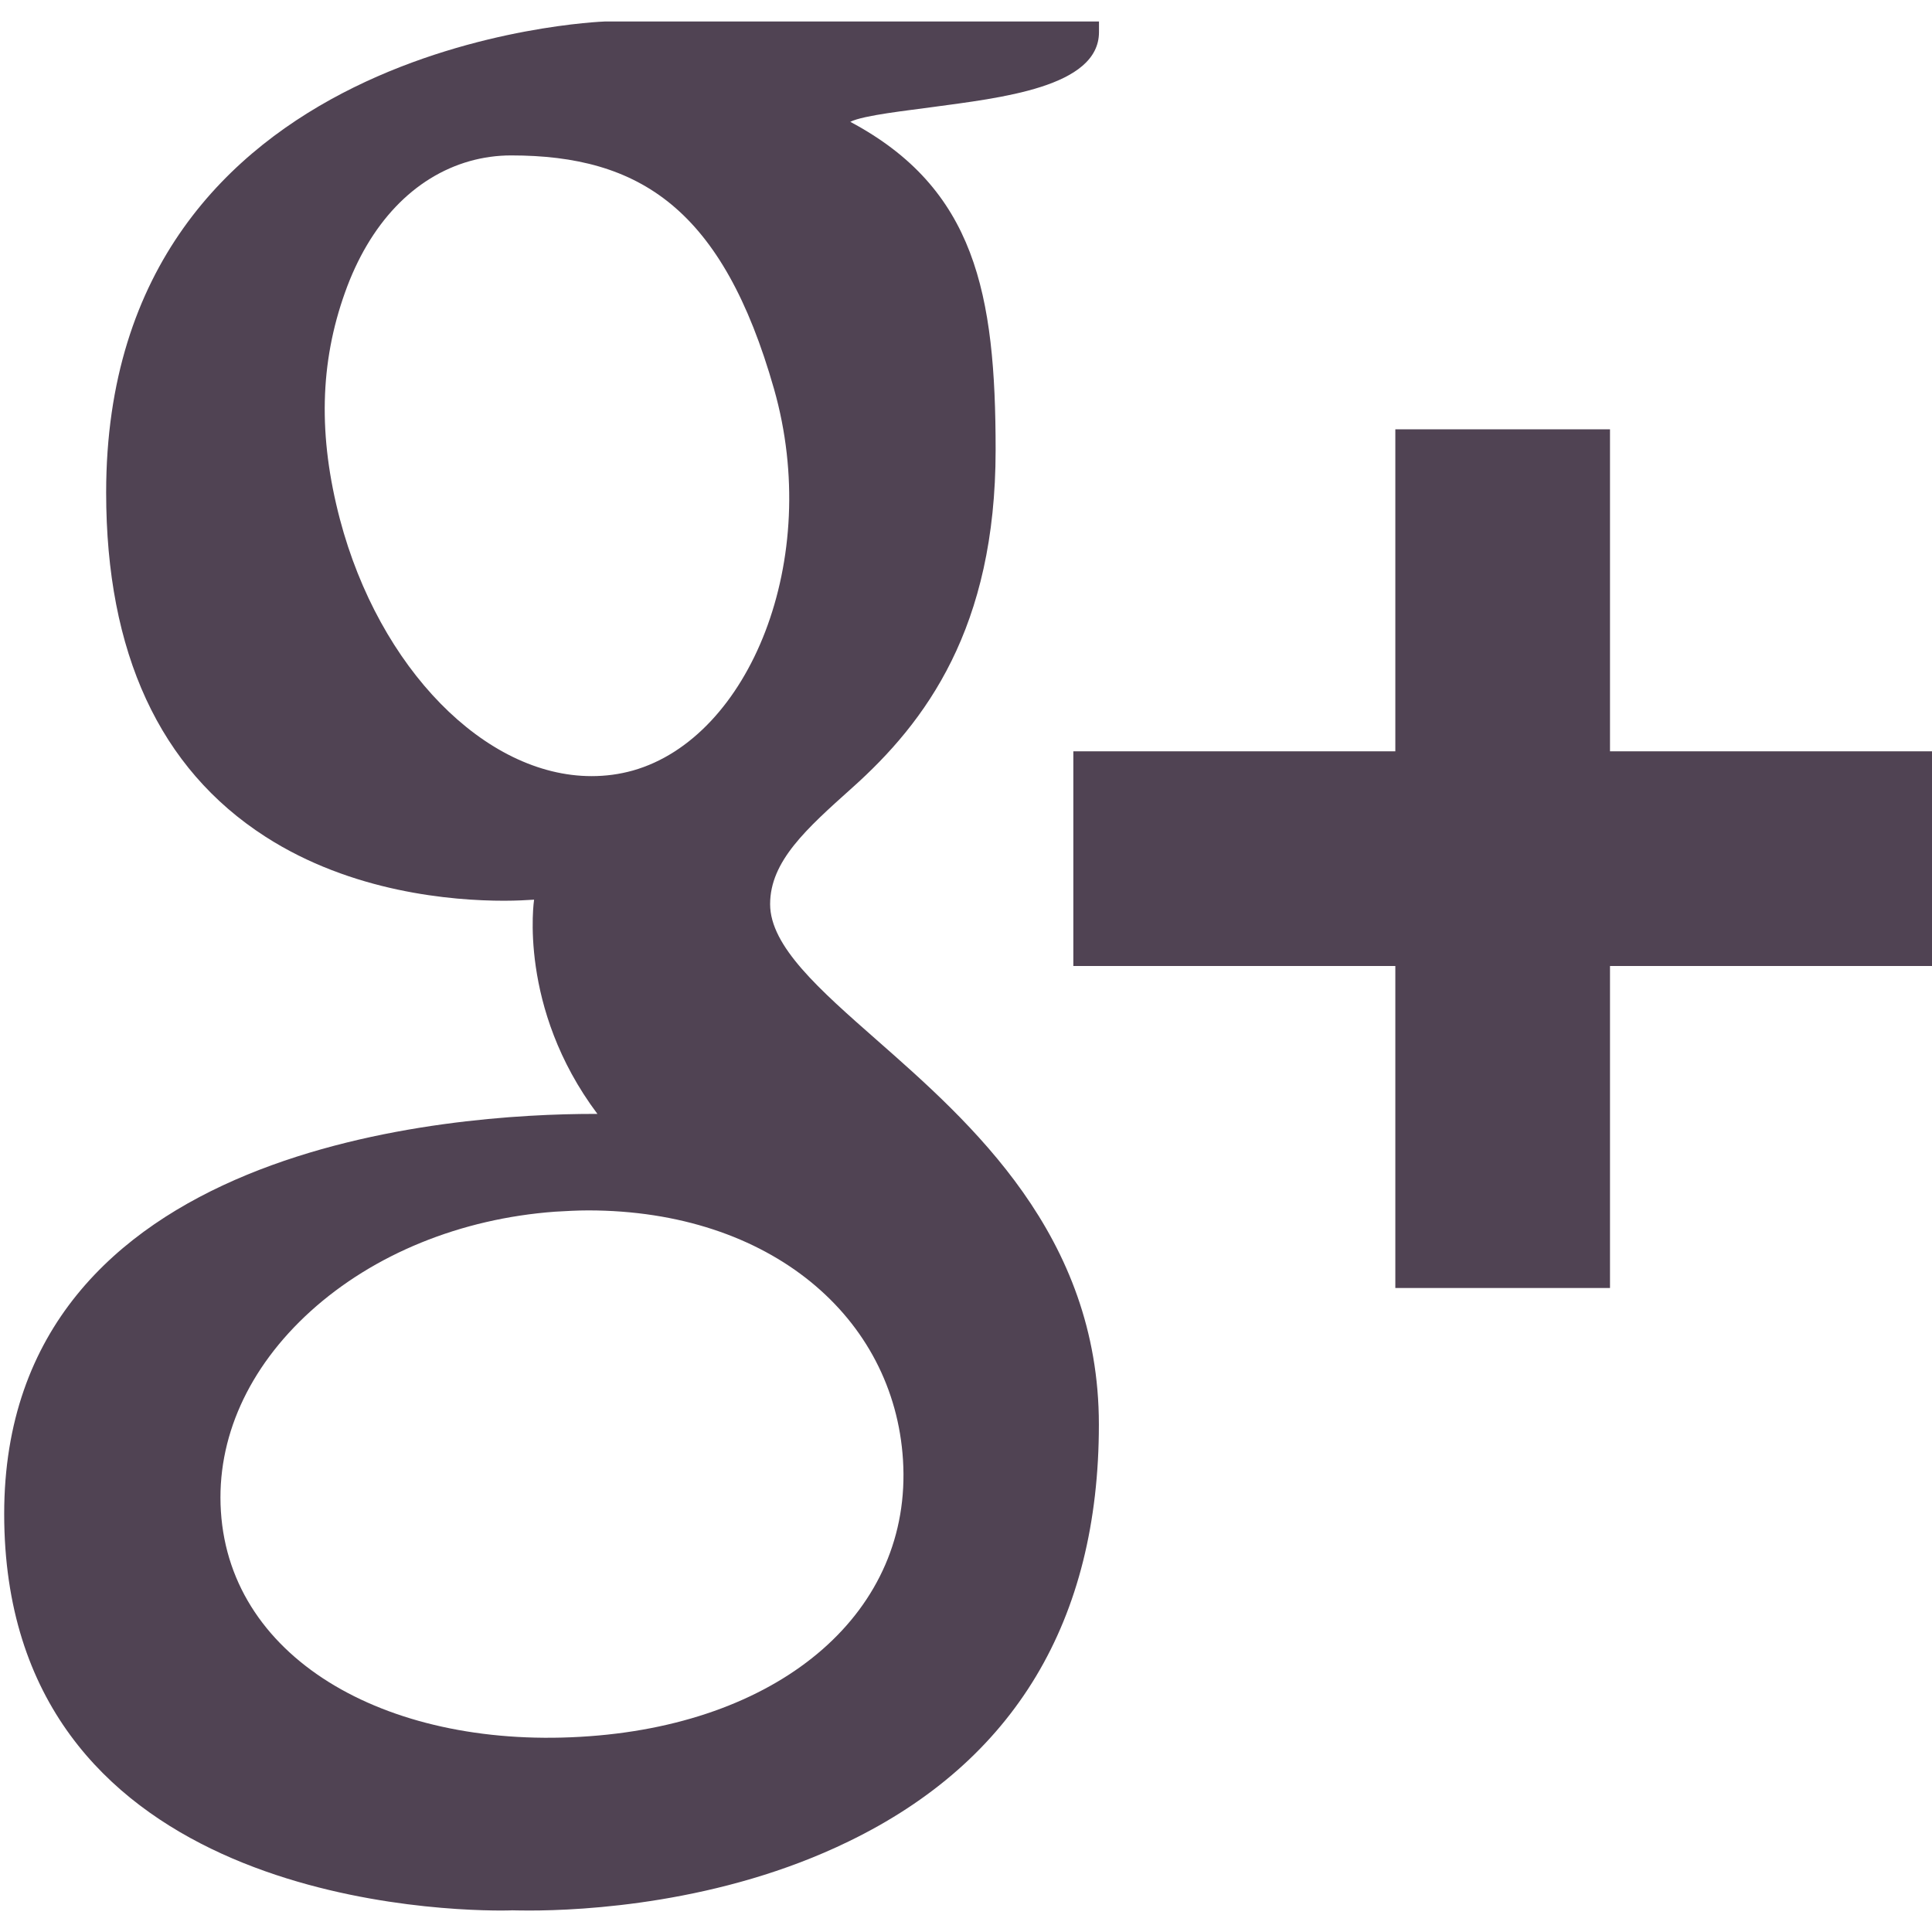
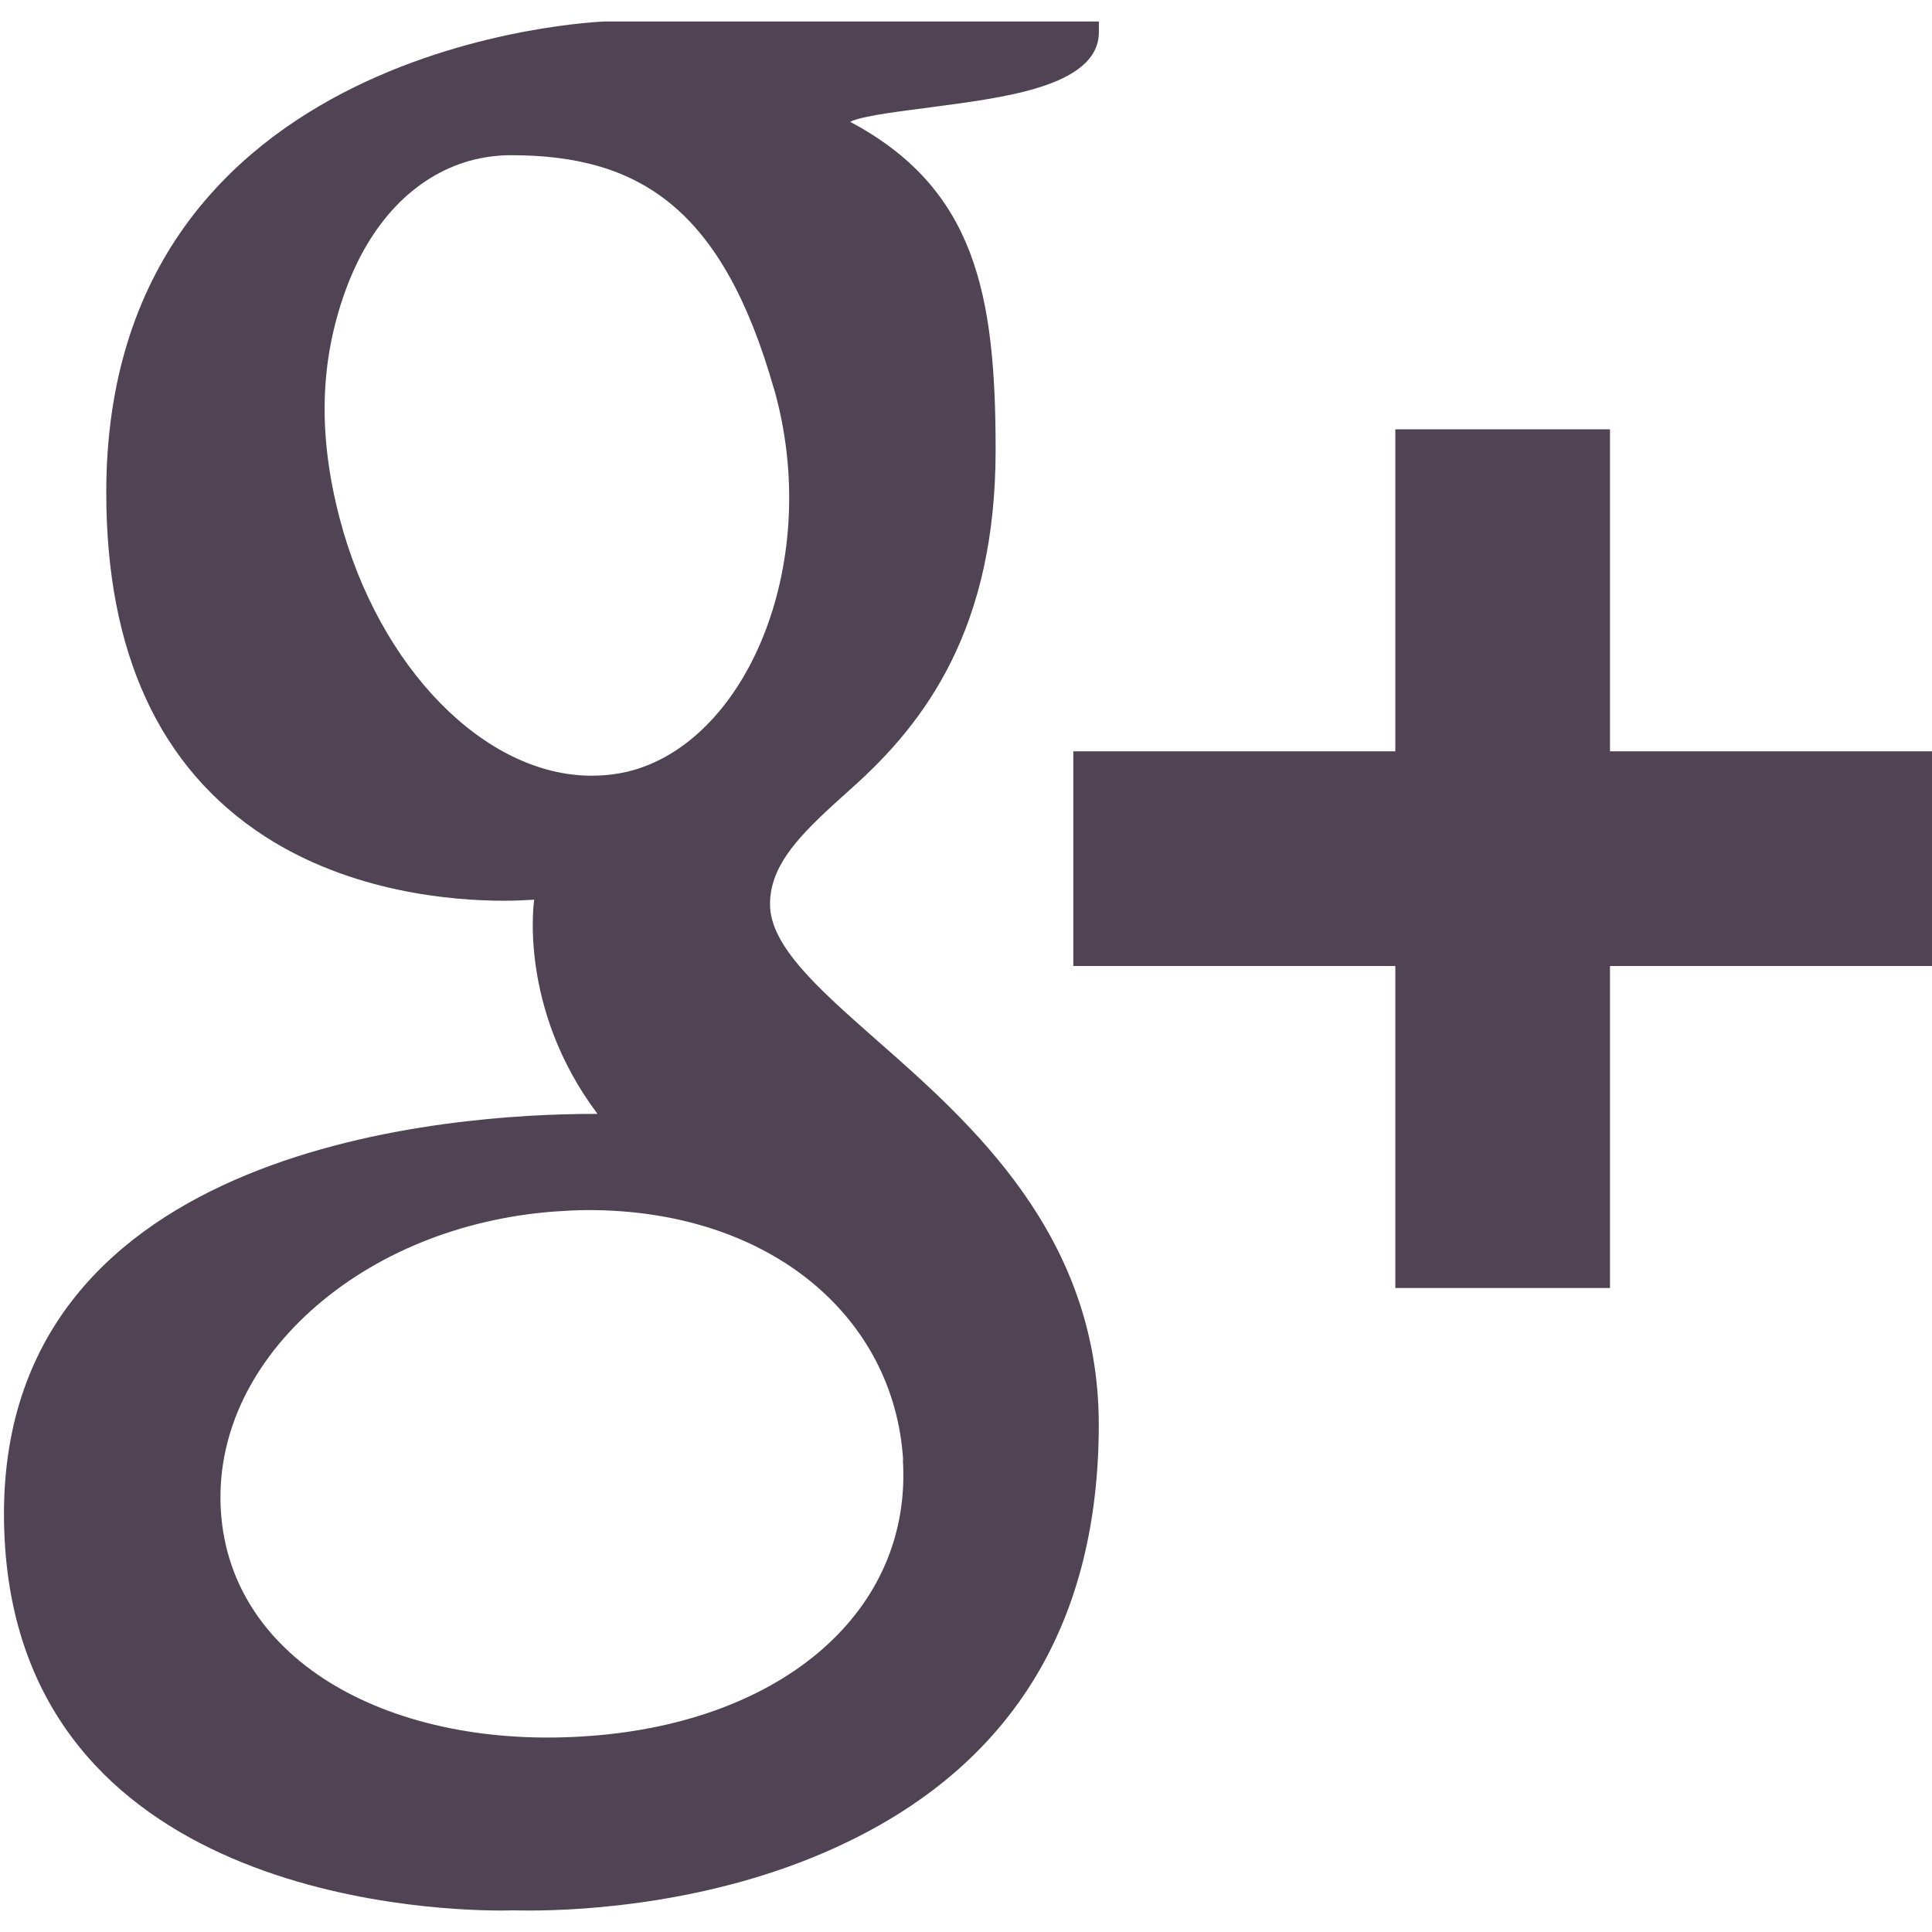
- <svg xmlns="http://www.w3.org/2000/svg" width="18px" height="18px" viewBox="0 0 18 18" version="1.1">
-   <defs />
-   <g id="Production" stroke="none" stroke-width="1" fill="none" fill-rule="evenodd">
-     <g id="Jobs-description-Copy" transform="translate(-831, -1628)" fill="#504353">
-       <g id="Line-Copy-2-+-Group-+-TAGGED-WITH-+-Sales,-Marketing-+-Shape" transform="translate(32, 1601)">
-         <g id="Group" transform="translate(571, 26)">
-           <path d="M228.989,5.589 C228.989,7.083 229.488,8.161 230.471,8.794 C231.277,9.314 232.211,9.392 232.697,9.392 C232.815,9.392 232.91,9.386 232.976,9.382 C232.976,9.382 232.822,10.386 233.566,11.378 L233.532,11.378 C232.243,11.378 228.039,11.647 228.039,15.105 C228.039,18.621 231.9,18.8 232.675,18.8 C232.736,18.8 232.772,18.798 232.772,18.798 C232.78,18.798 232.835,18.8 232.93,18.8 C233.427,18.8 234.712,18.738 235.905,18.157 C237.453,17.407 238.238,16.098 238.238,14.272 C238.238,12.508 237.042,11.458 236.169,10.69 C235.636,10.221 235.175,9.817 235.175,9.424 C235.175,9.024 235.512,8.723 235.937,8.342 C236.626,7.727 237.276,6.85 237.276,5.192 C237.276,3.735 237.087,2.756 235.922,2.135 C236.043,2.073 236.473,2.028 236.685,1.998 C237.316,1.912 238.239,1.814 238.239,1.299 L238.239,1.2 L233.64,1.2 C233.594,1.202 228.989,1.372 228.989,5.589 L228.989,5.589 Z M236.413,14.602 C236.501,16.008 235.298,17.045 233.491,17.176 C231.656,17.311 230.146,16.485 230.058,15.08 C230.015,14.404 230.312,13.744 230.893,13.217 C231.482,12.684 232.291,12.354 233.171,12.289 C233.275,12.283 233.378,12.277 233.481,12.277 C235.18,12.278 236.33,13.276 236.413,14.602 L236.413,14.602 Z M235.212,4.626 C235.663,6.214 234.982,7.872 233.896,8.179 C233.771,8.214 233.643,8.231 233.512,8.231 C232.518,8.231 231.533,7.225 231.167,5.838 C230.963,5.062 230.98,4.38 231.214,3.726 C231.443,3.081 231.857,2.648 232.377,2.501 C232.502,2.466 232.631,2.448 232.762,2.448 C233.962,2.448 234.734,2.946 235.212,4.626 L235.212,4.626 Z M243,8 L243,5 L241,5 L241,8 L238,8 L238,10 L241,10 L241,13 L243,13 L243,10 L246,10 L246,8 L243,8 L243,8 Z" id="Shape" />
-         </g>
-       </g>
-     </g>
-   </g>
+ <svg xmlns="http://www.w3.org/2000/svg" width="18" height="18" viewBox="0 0 18 18">
+   <path d="M.99 4.59c0 1.493.498 2.57 1.48 3.204.807.52 1.74.598 2.227.598.118 0 .213-.006.28-.01 0 0-.155 1.004.59 1.996H5.53c-1.29 0-5.493.27-5.493 3.727C.04 17.62 3.9 17.8 4.674 17.8c.06 0 .097-.002.097-.002.008 0 .063.002.158.002.497 0 1.782-.062 2.975-.643 1.548-.75 2.333-2.06 2.333-3.885 0-1.764-1.196-2.814-2.07-3.582-.532-.47-.993-.873-.993-1.266 0-.4.337-.7.762-1.082.69-.615 1.34-1.492 1.34-3.15 0-1.457-.19-2.436-1.355-3.057.12-.062.55-.107.763-.137.63-.086 1.554-.184 1.554-.7V.2h-4.6C5.594.202.99.372.99 4.59zM8.412 13.6c.088 1.406-1.115 2.443-2.922 2.574-1.834.135-3.344-.69-3.432-2.096-.043-.676.254-1.336.835-1.863.59-.533 1.398-.863 2.278-.928.105-.007.208-.013.31-.013 1.7 0 2.85 1 2.933 2.325zm-1.2-9.976c.45 1.588-.23 3.246-1.317 3.553-.125.034-.253.05-.384.05-.994 0-1.98-1.005-2.345-2.392-.204-.776-.187-1.458.047-2.112.23-.645.643-1.078 1.163-1.225.125-.034.254-.052.385-.052 1.2 0 1.972.498 2.45 2.178zM15 7V4h-2v3h-3v2h3v3h2V9h3V7h-3z" fill="#504353" fill-rule="evenodd" />
</svg>
